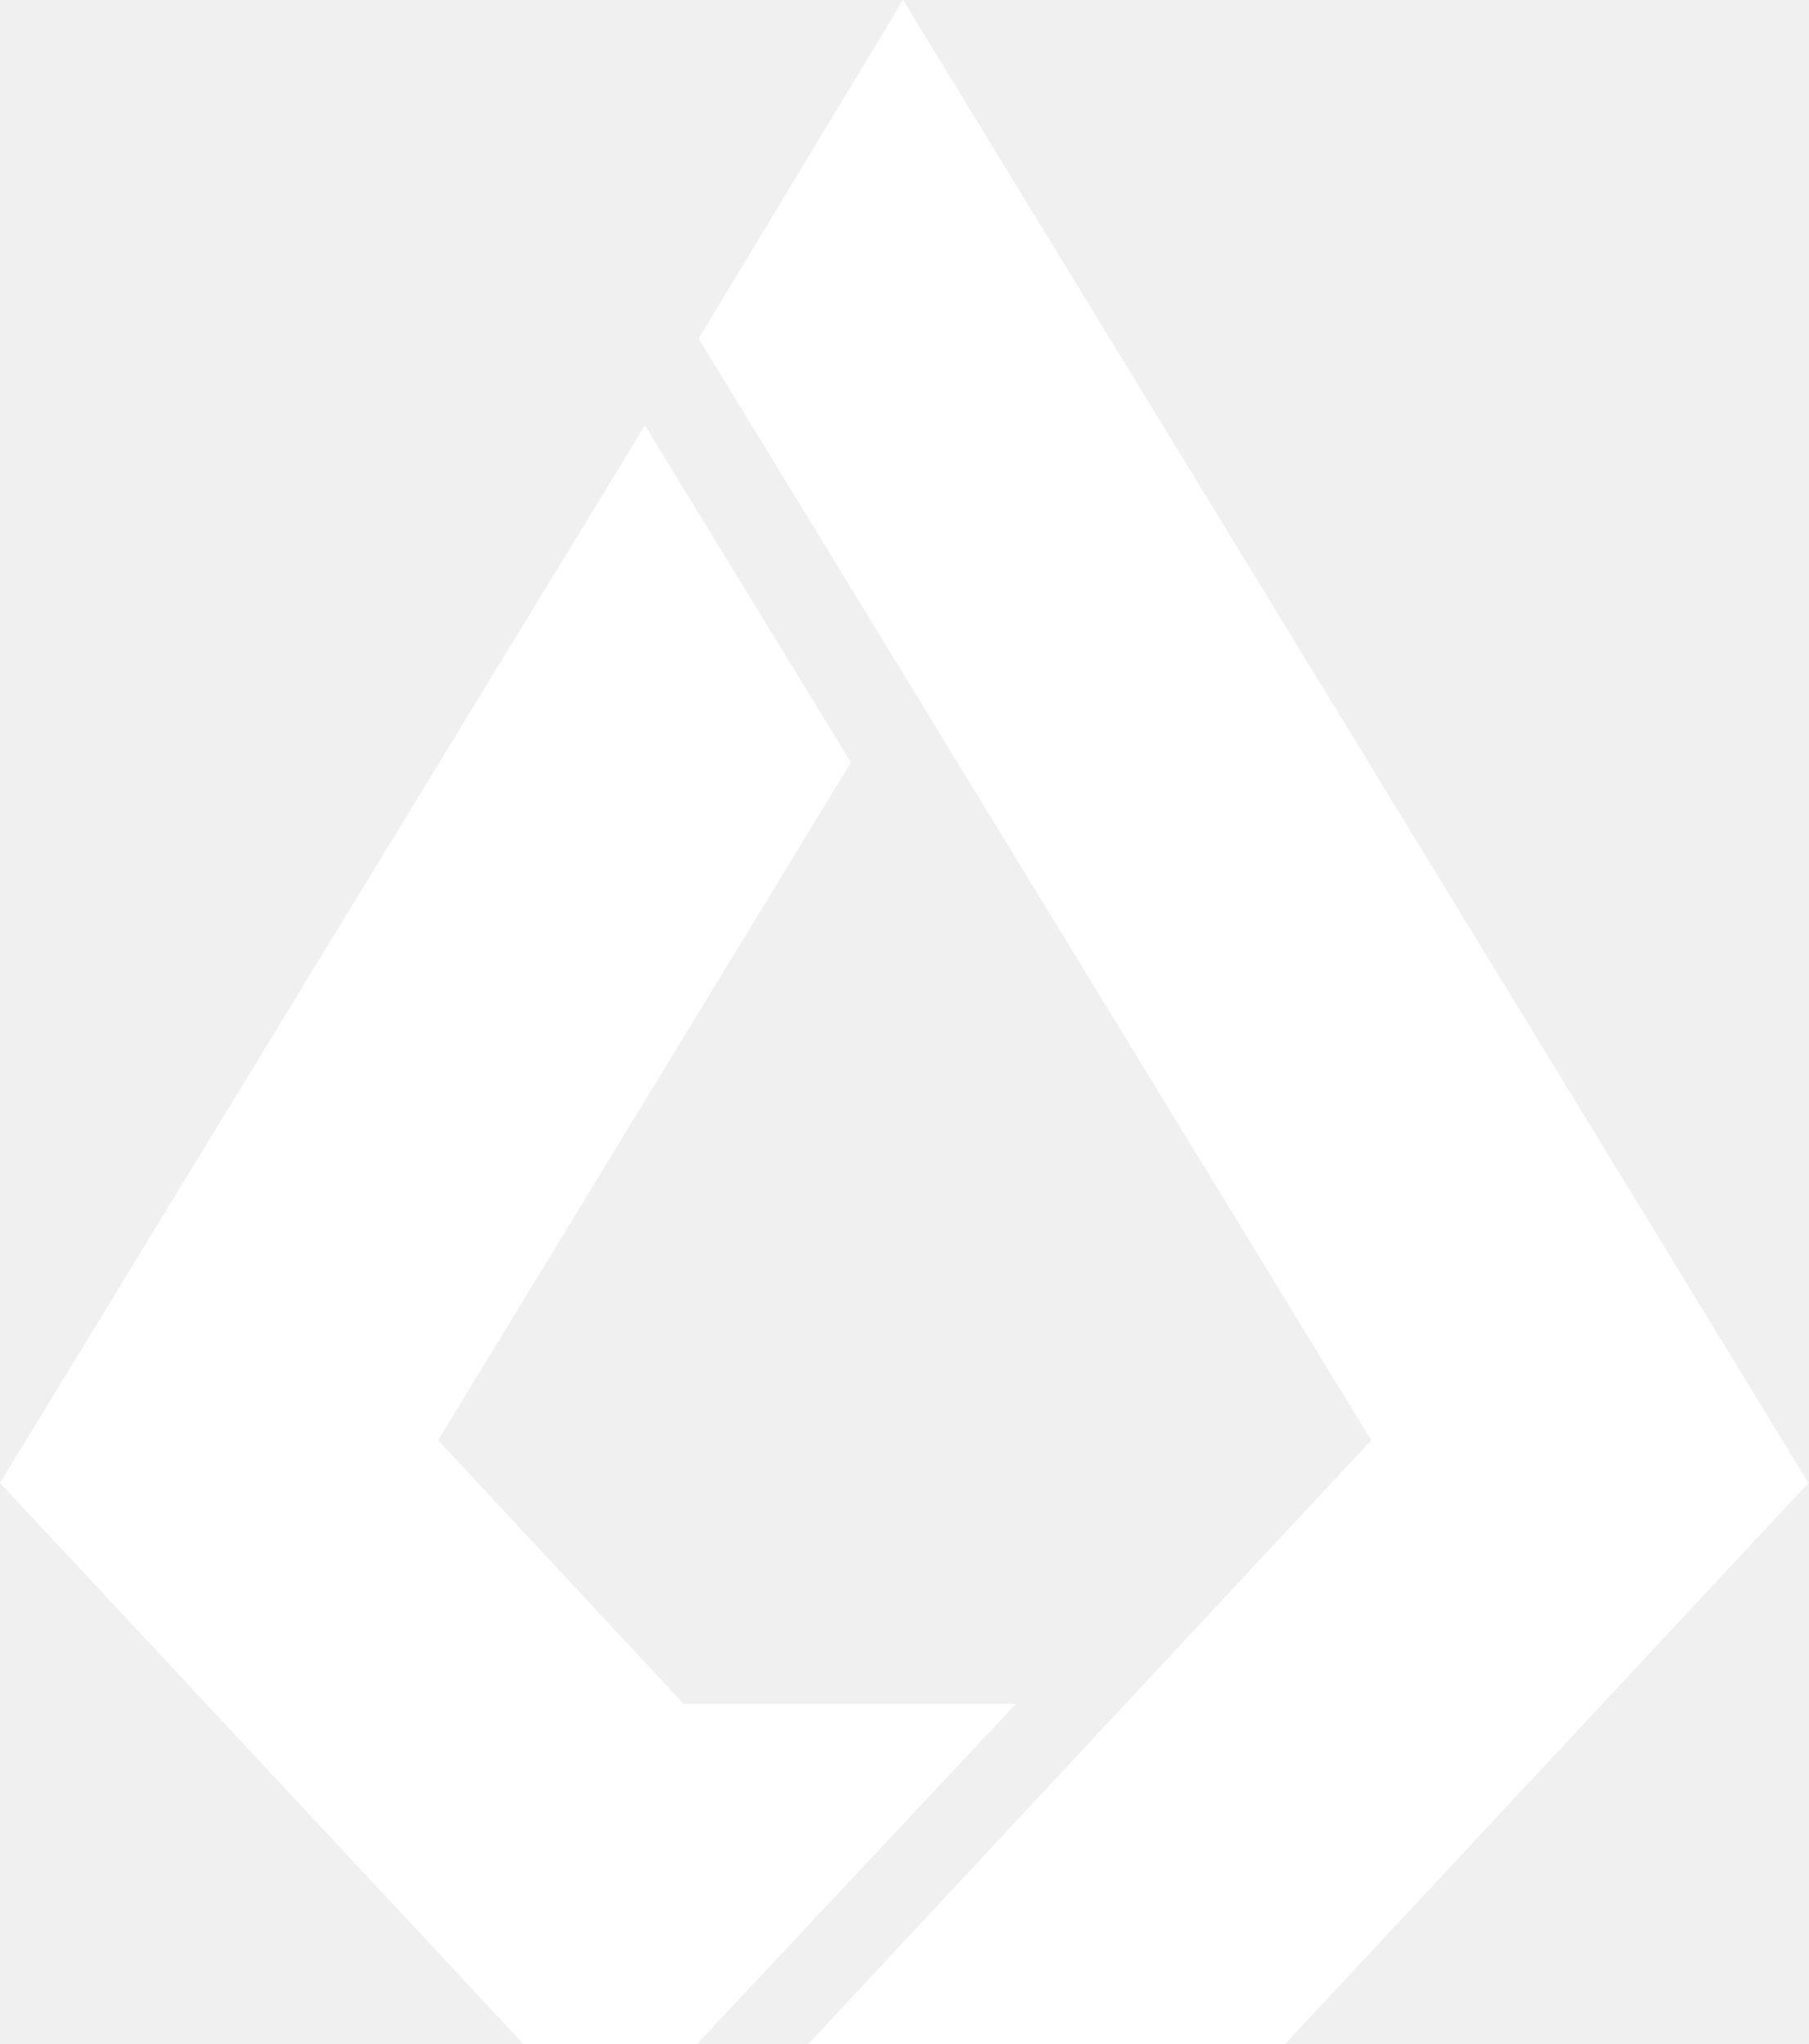
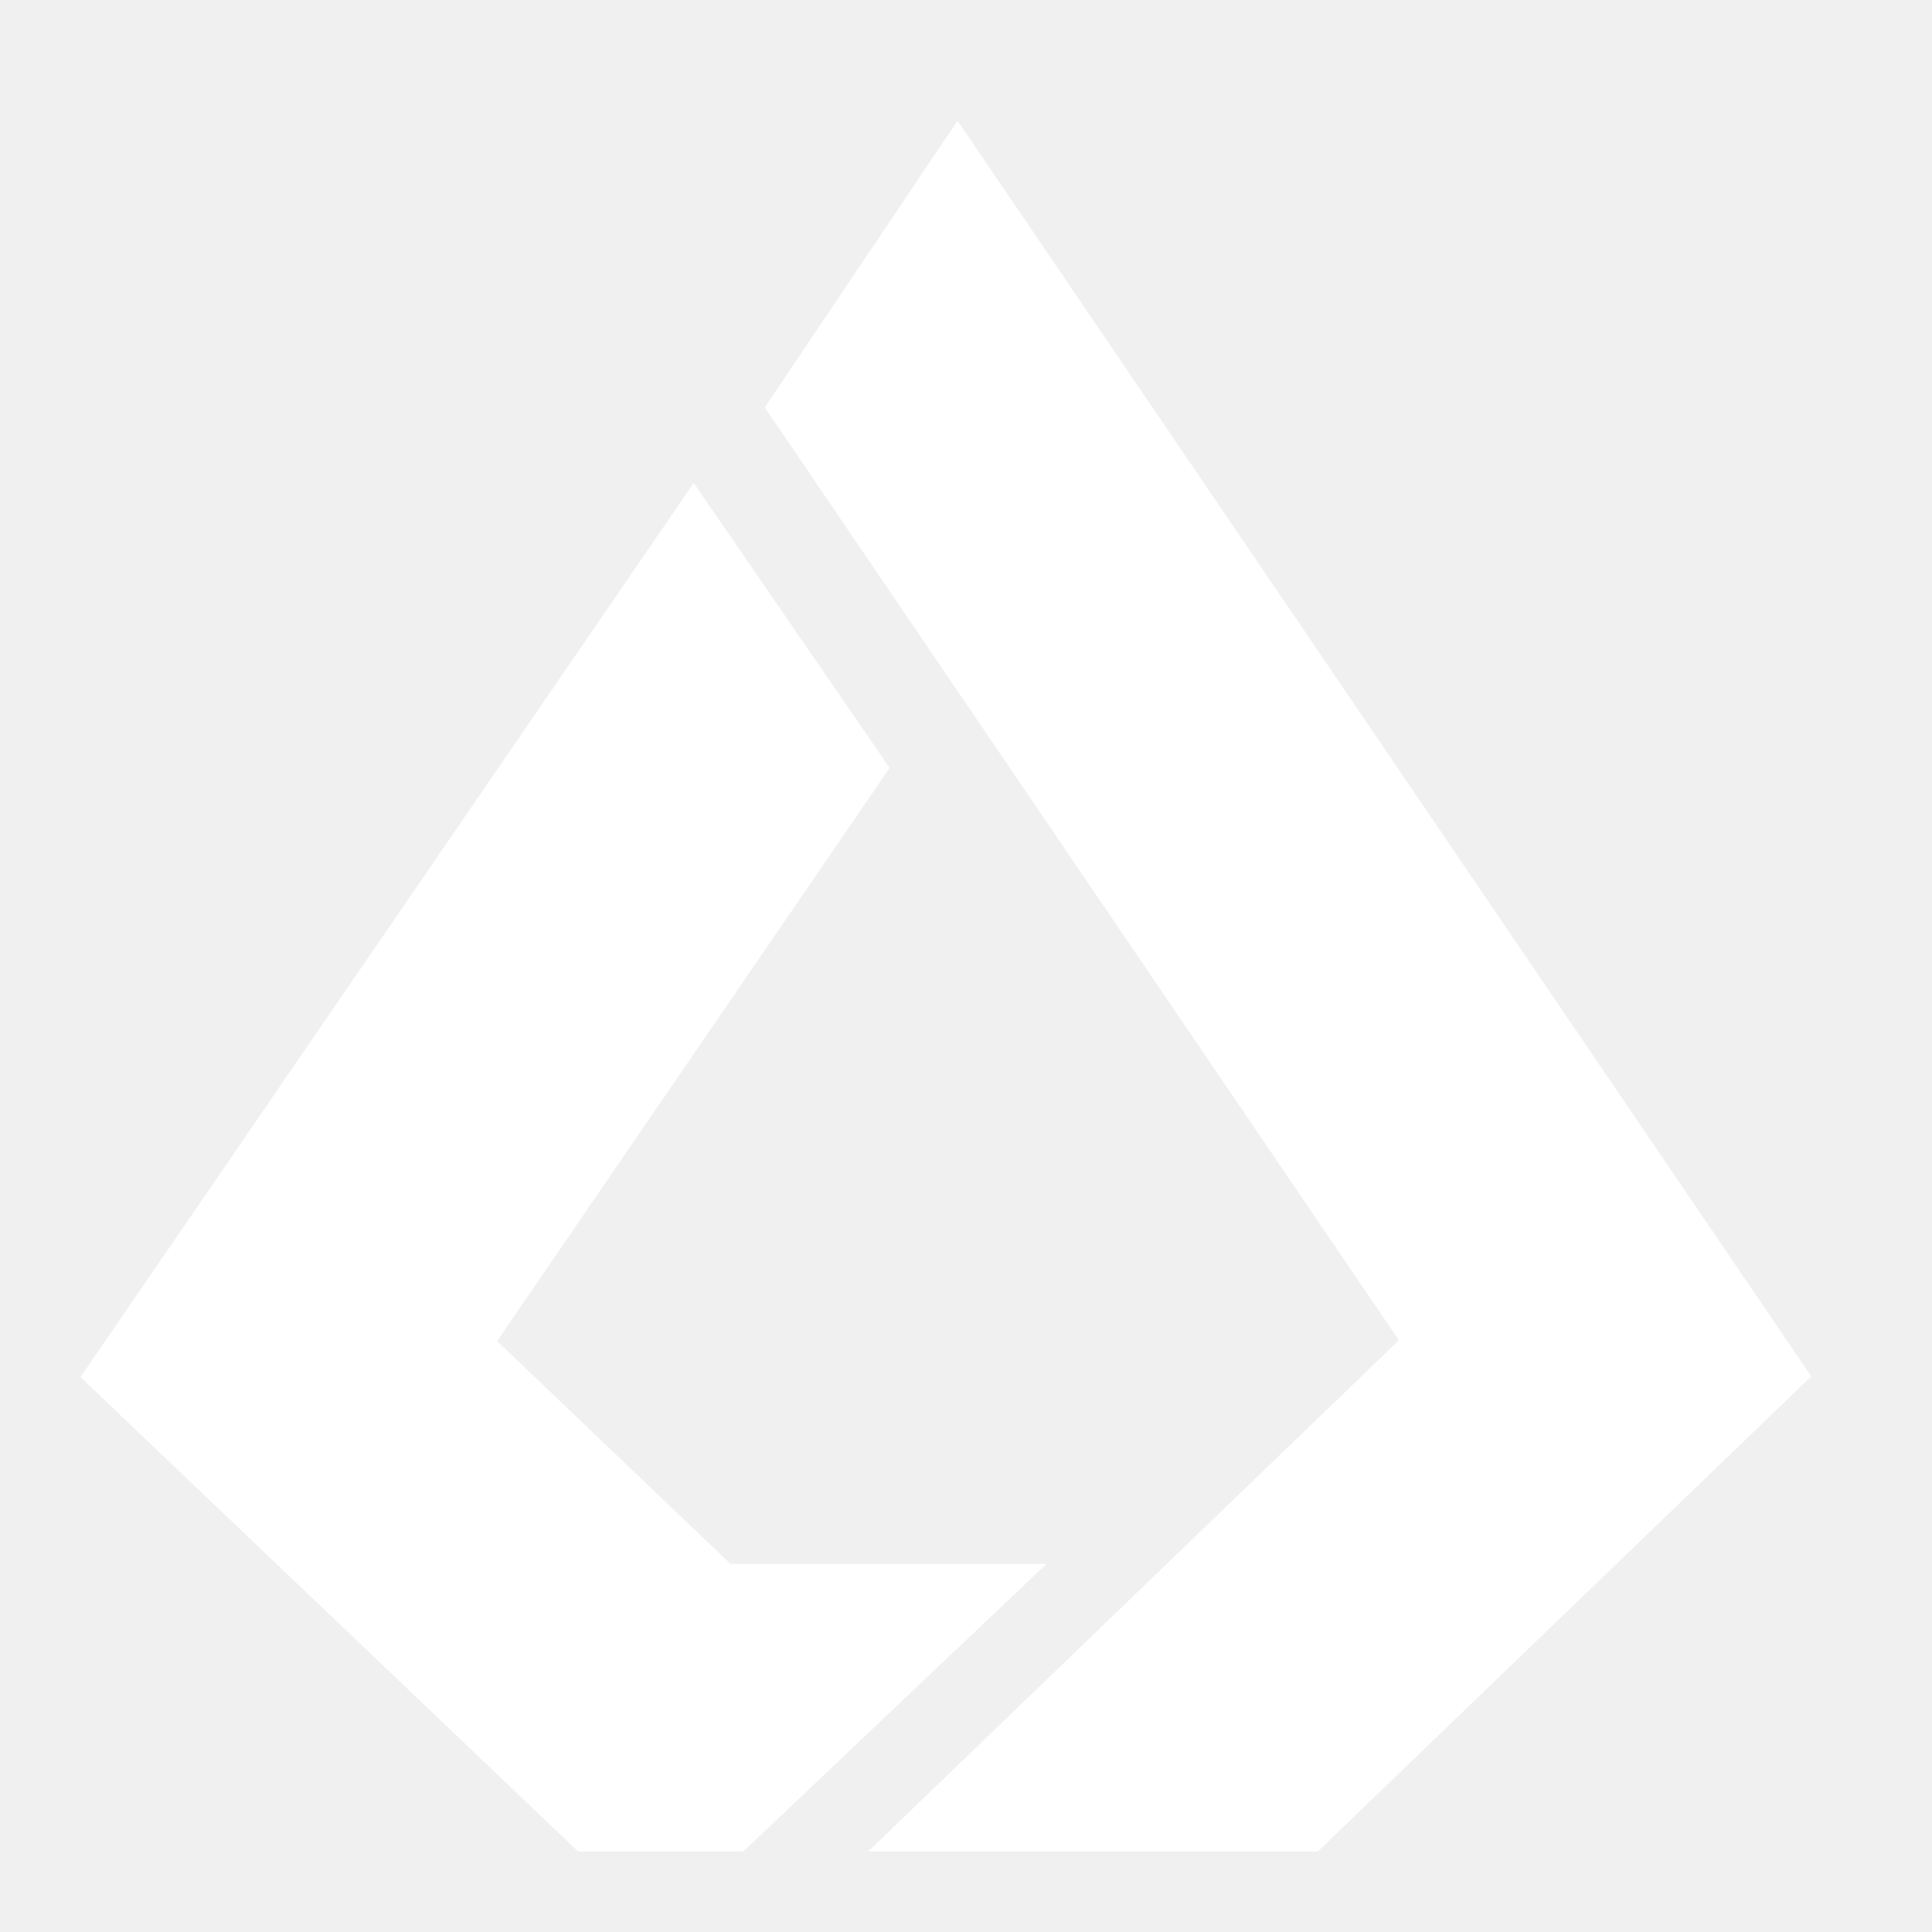
- <svg xmlns="http://www.w3.org/2000/svg" id="Layer_1" version="1.1" viewBox="0 0 229.1 259">
-   <polygon fill="#FFF" class="bg" points="114.4 0 88.5 42.9 173.7 182.5 102.4 259 162.8 259 229.1 187.9 114.4 0" />
-   <polygon fill="#FFF" class="bg" points="86.6 215.9 55.5 182.5 107.8 96.6 81.7 53.9 0 187.9 66.3 259 88.3 259 128.7 215.9 86.6 215.9" />
+ <svg xmlns="http://www.w3.org/2000/svg" width="48" height="48" viewBox="0 0 48 48" fill="none">
+   <path class="bg" d="M23.79 3L19 10.122L34.755 33.299L21.57 46H32.74L45 34.196L23.79 3Z" fill="white" />
+   <path class="bg" d="M18.149 38.855L12.35 33.318L22.103 19.078L17.235 12L2 34.214L14.364 46H18.466L26 38.855H18.149Z" fill="white" />
</svg>
